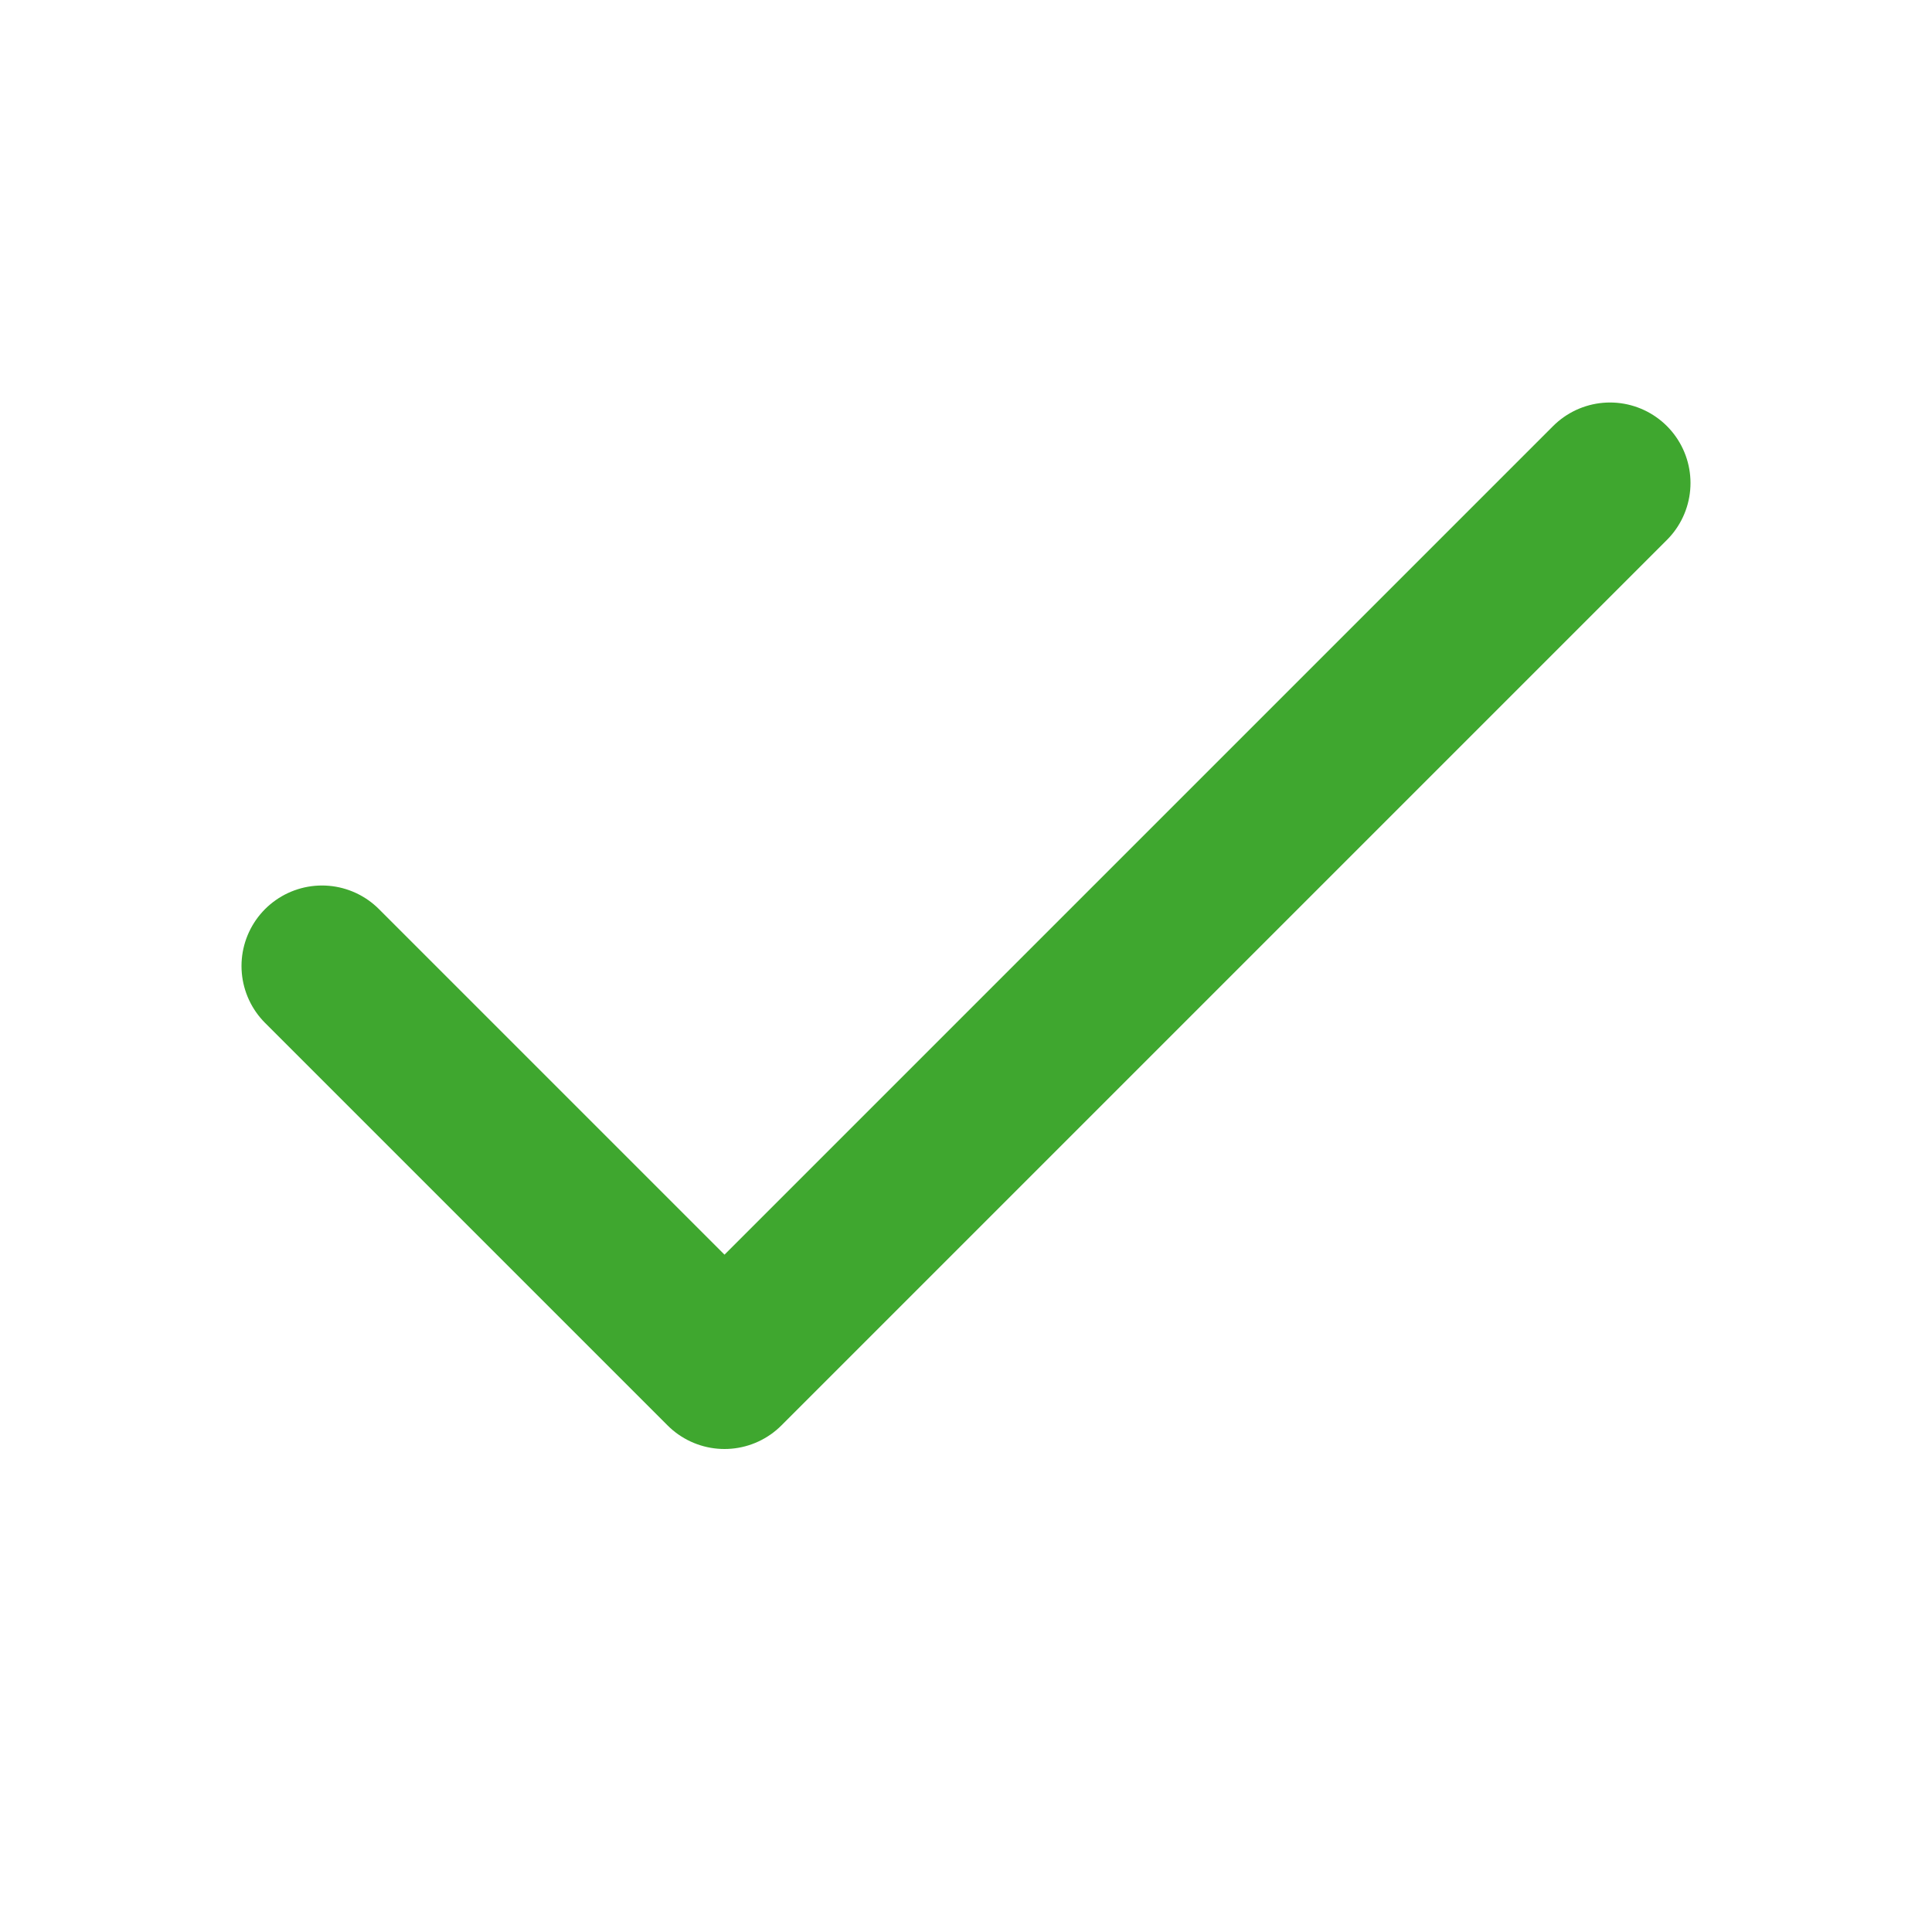
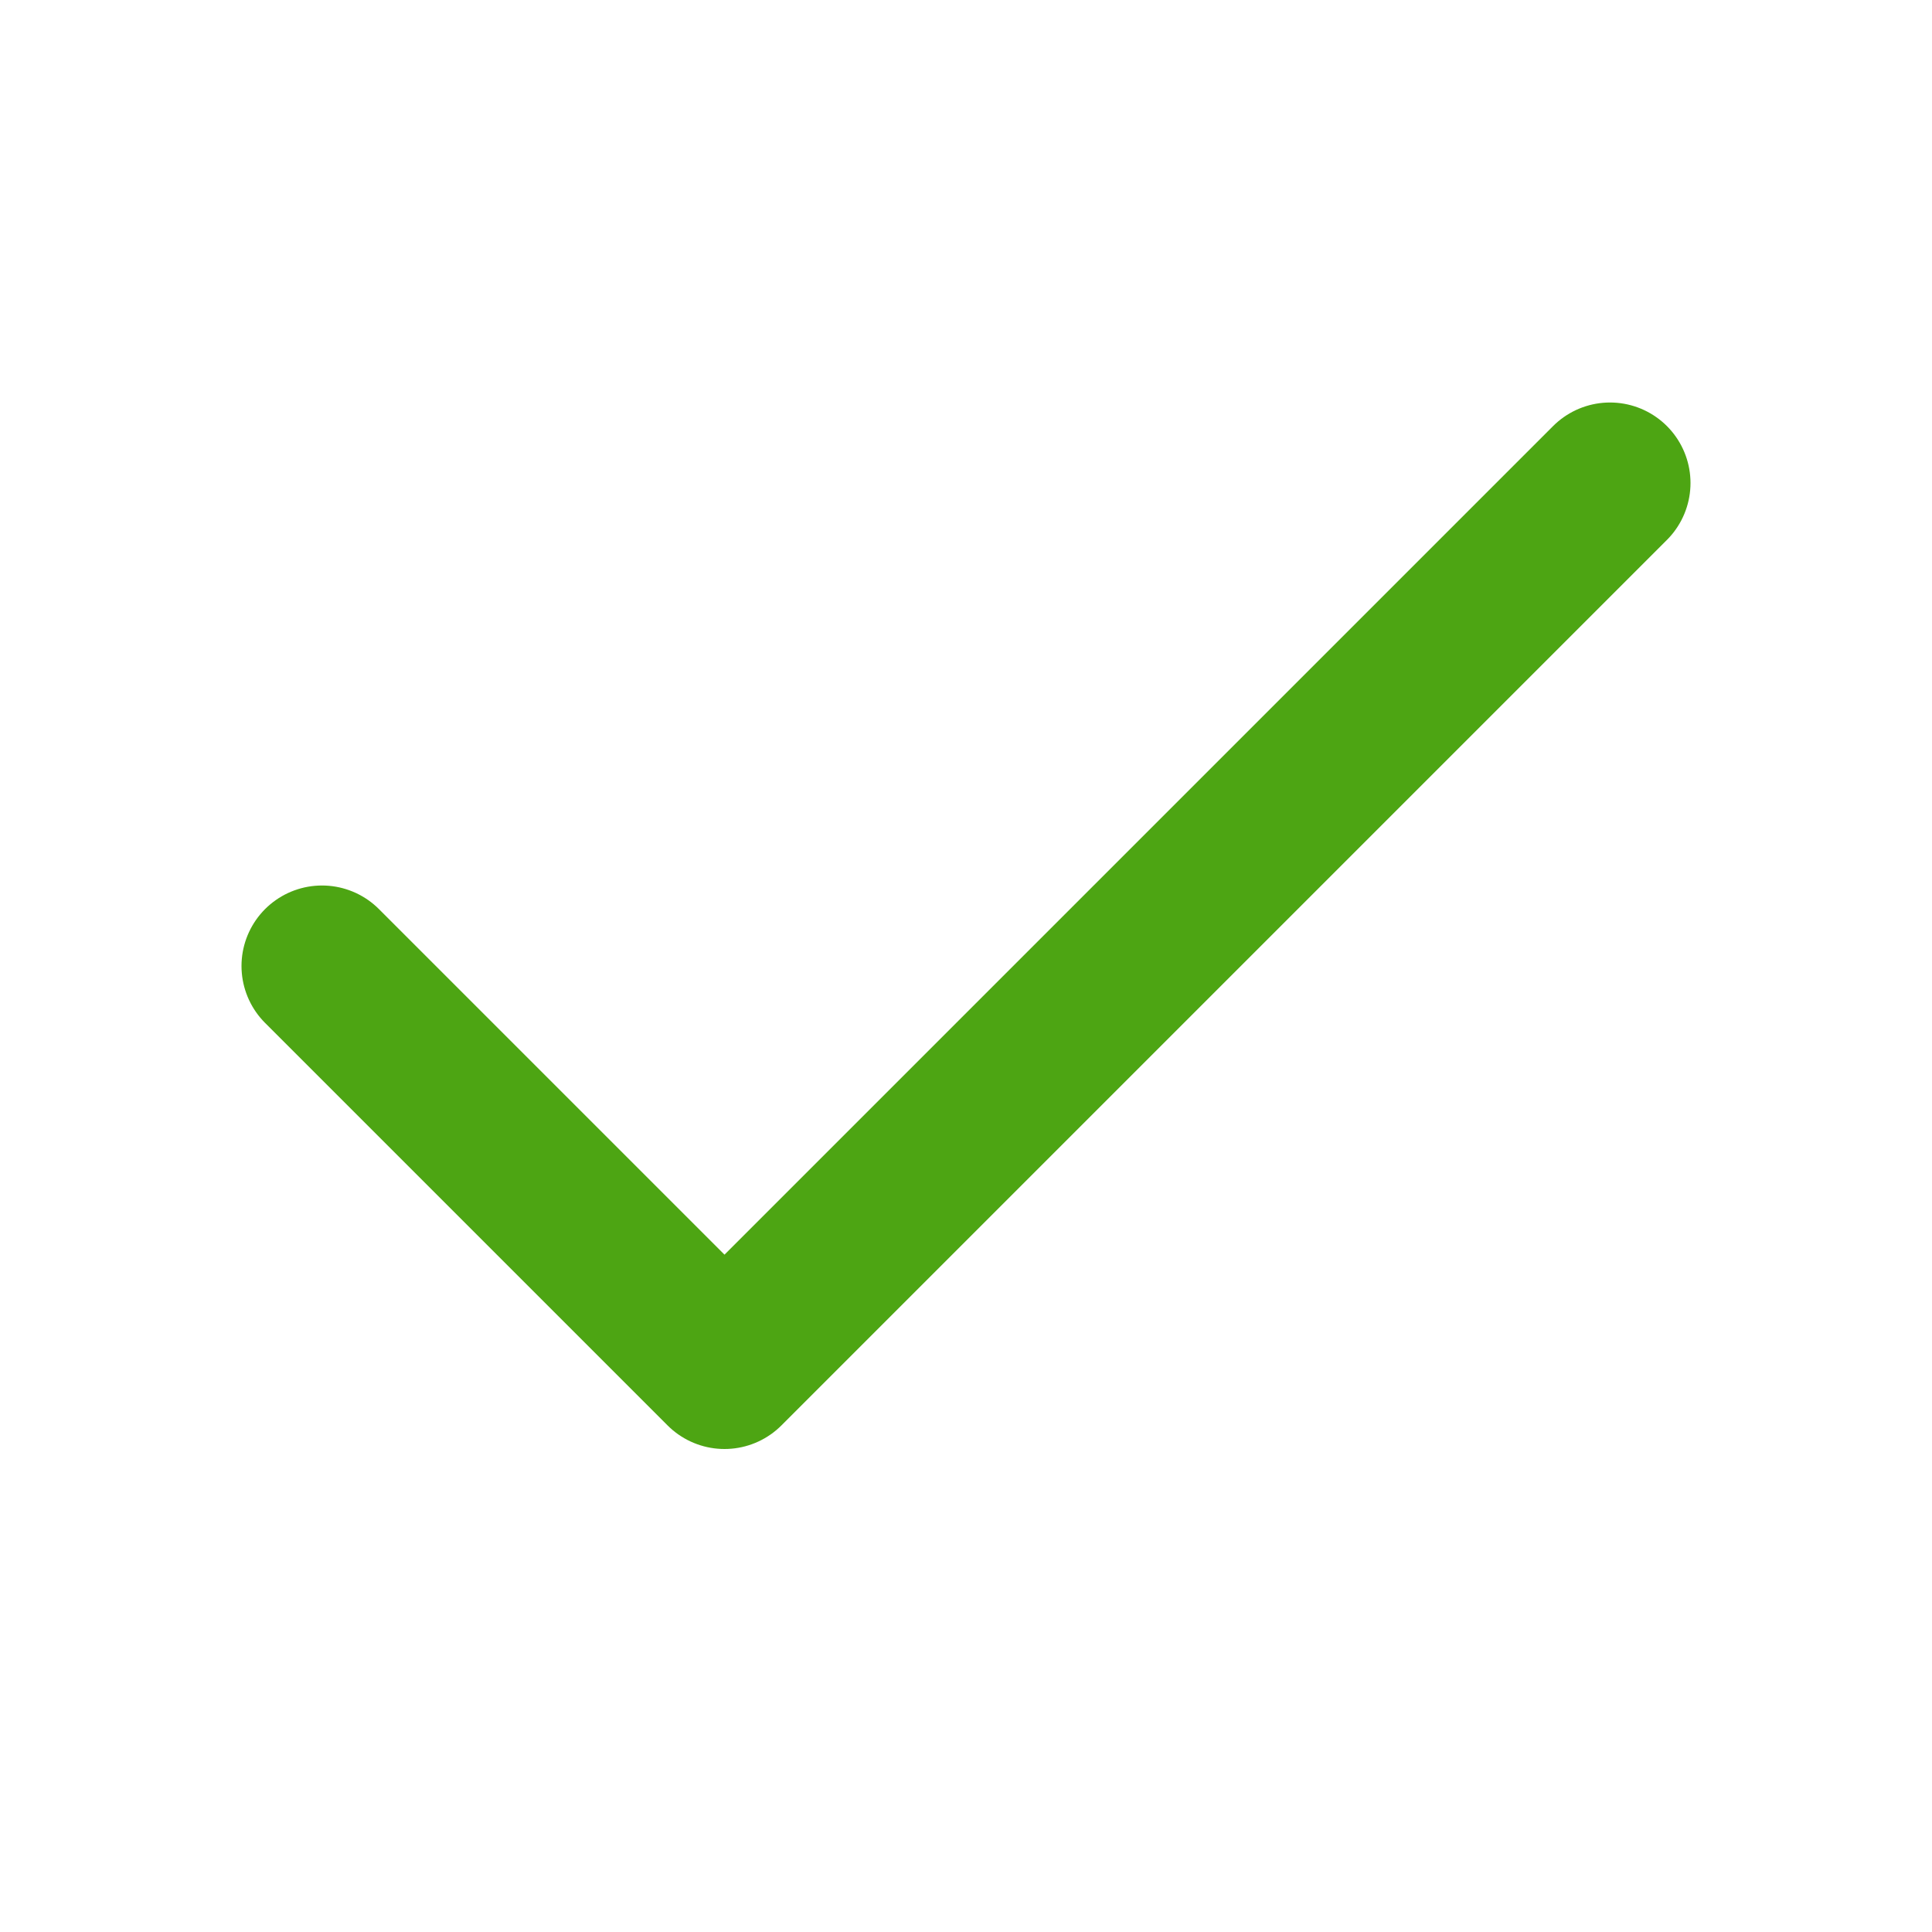
- <svg xmlns="http://www.w3.org/2000/svg" width="18" height="18" viewBox="0 0 24 24" fill="none" stroke="#3fa72f" stroke-width="2" stroke-linecap="round" stroke-linejoin="round" class="feather feather-check">
+ <svg xmlns="http://www.w3.org/2000/svg" width="18" height="18" viewBox="0 0 24 24" fill="none" stroke="#4da513" stroke-width="2" stroke-linecap="round" stroke-linejoin="round" class="feather feather-check">
  <polyline points="20 6 9 17 4 12" />
</svg>
